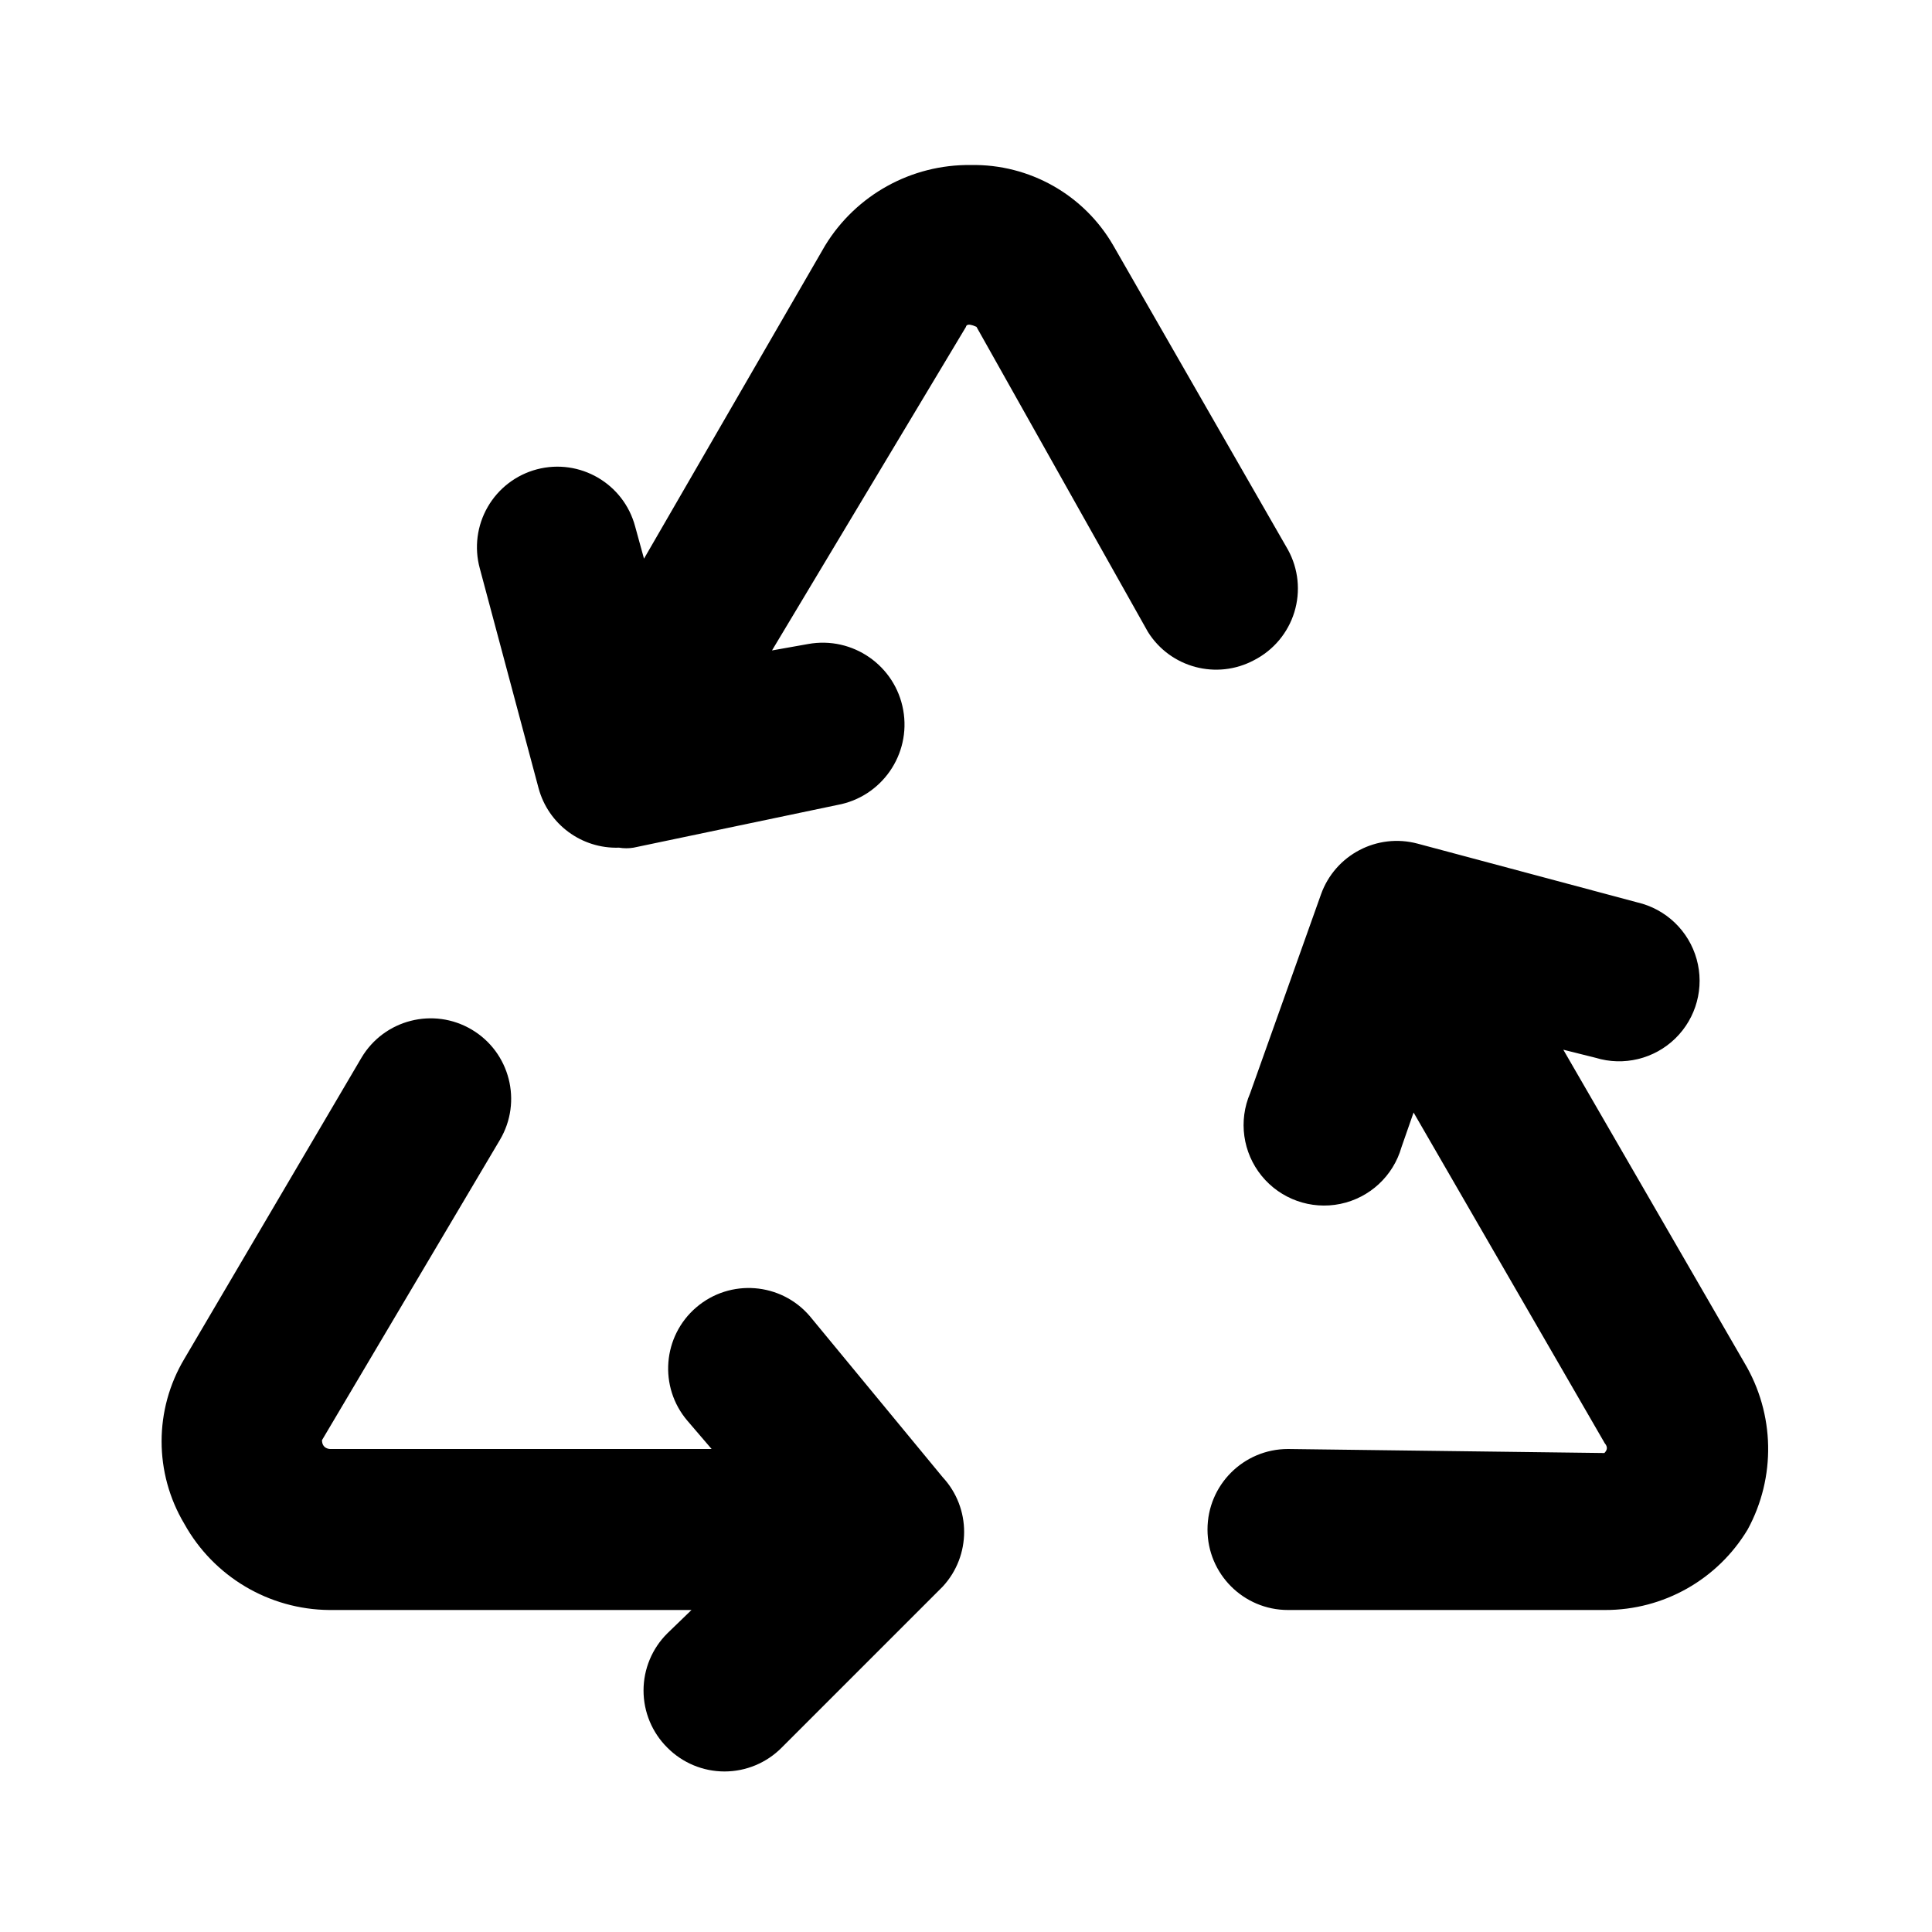
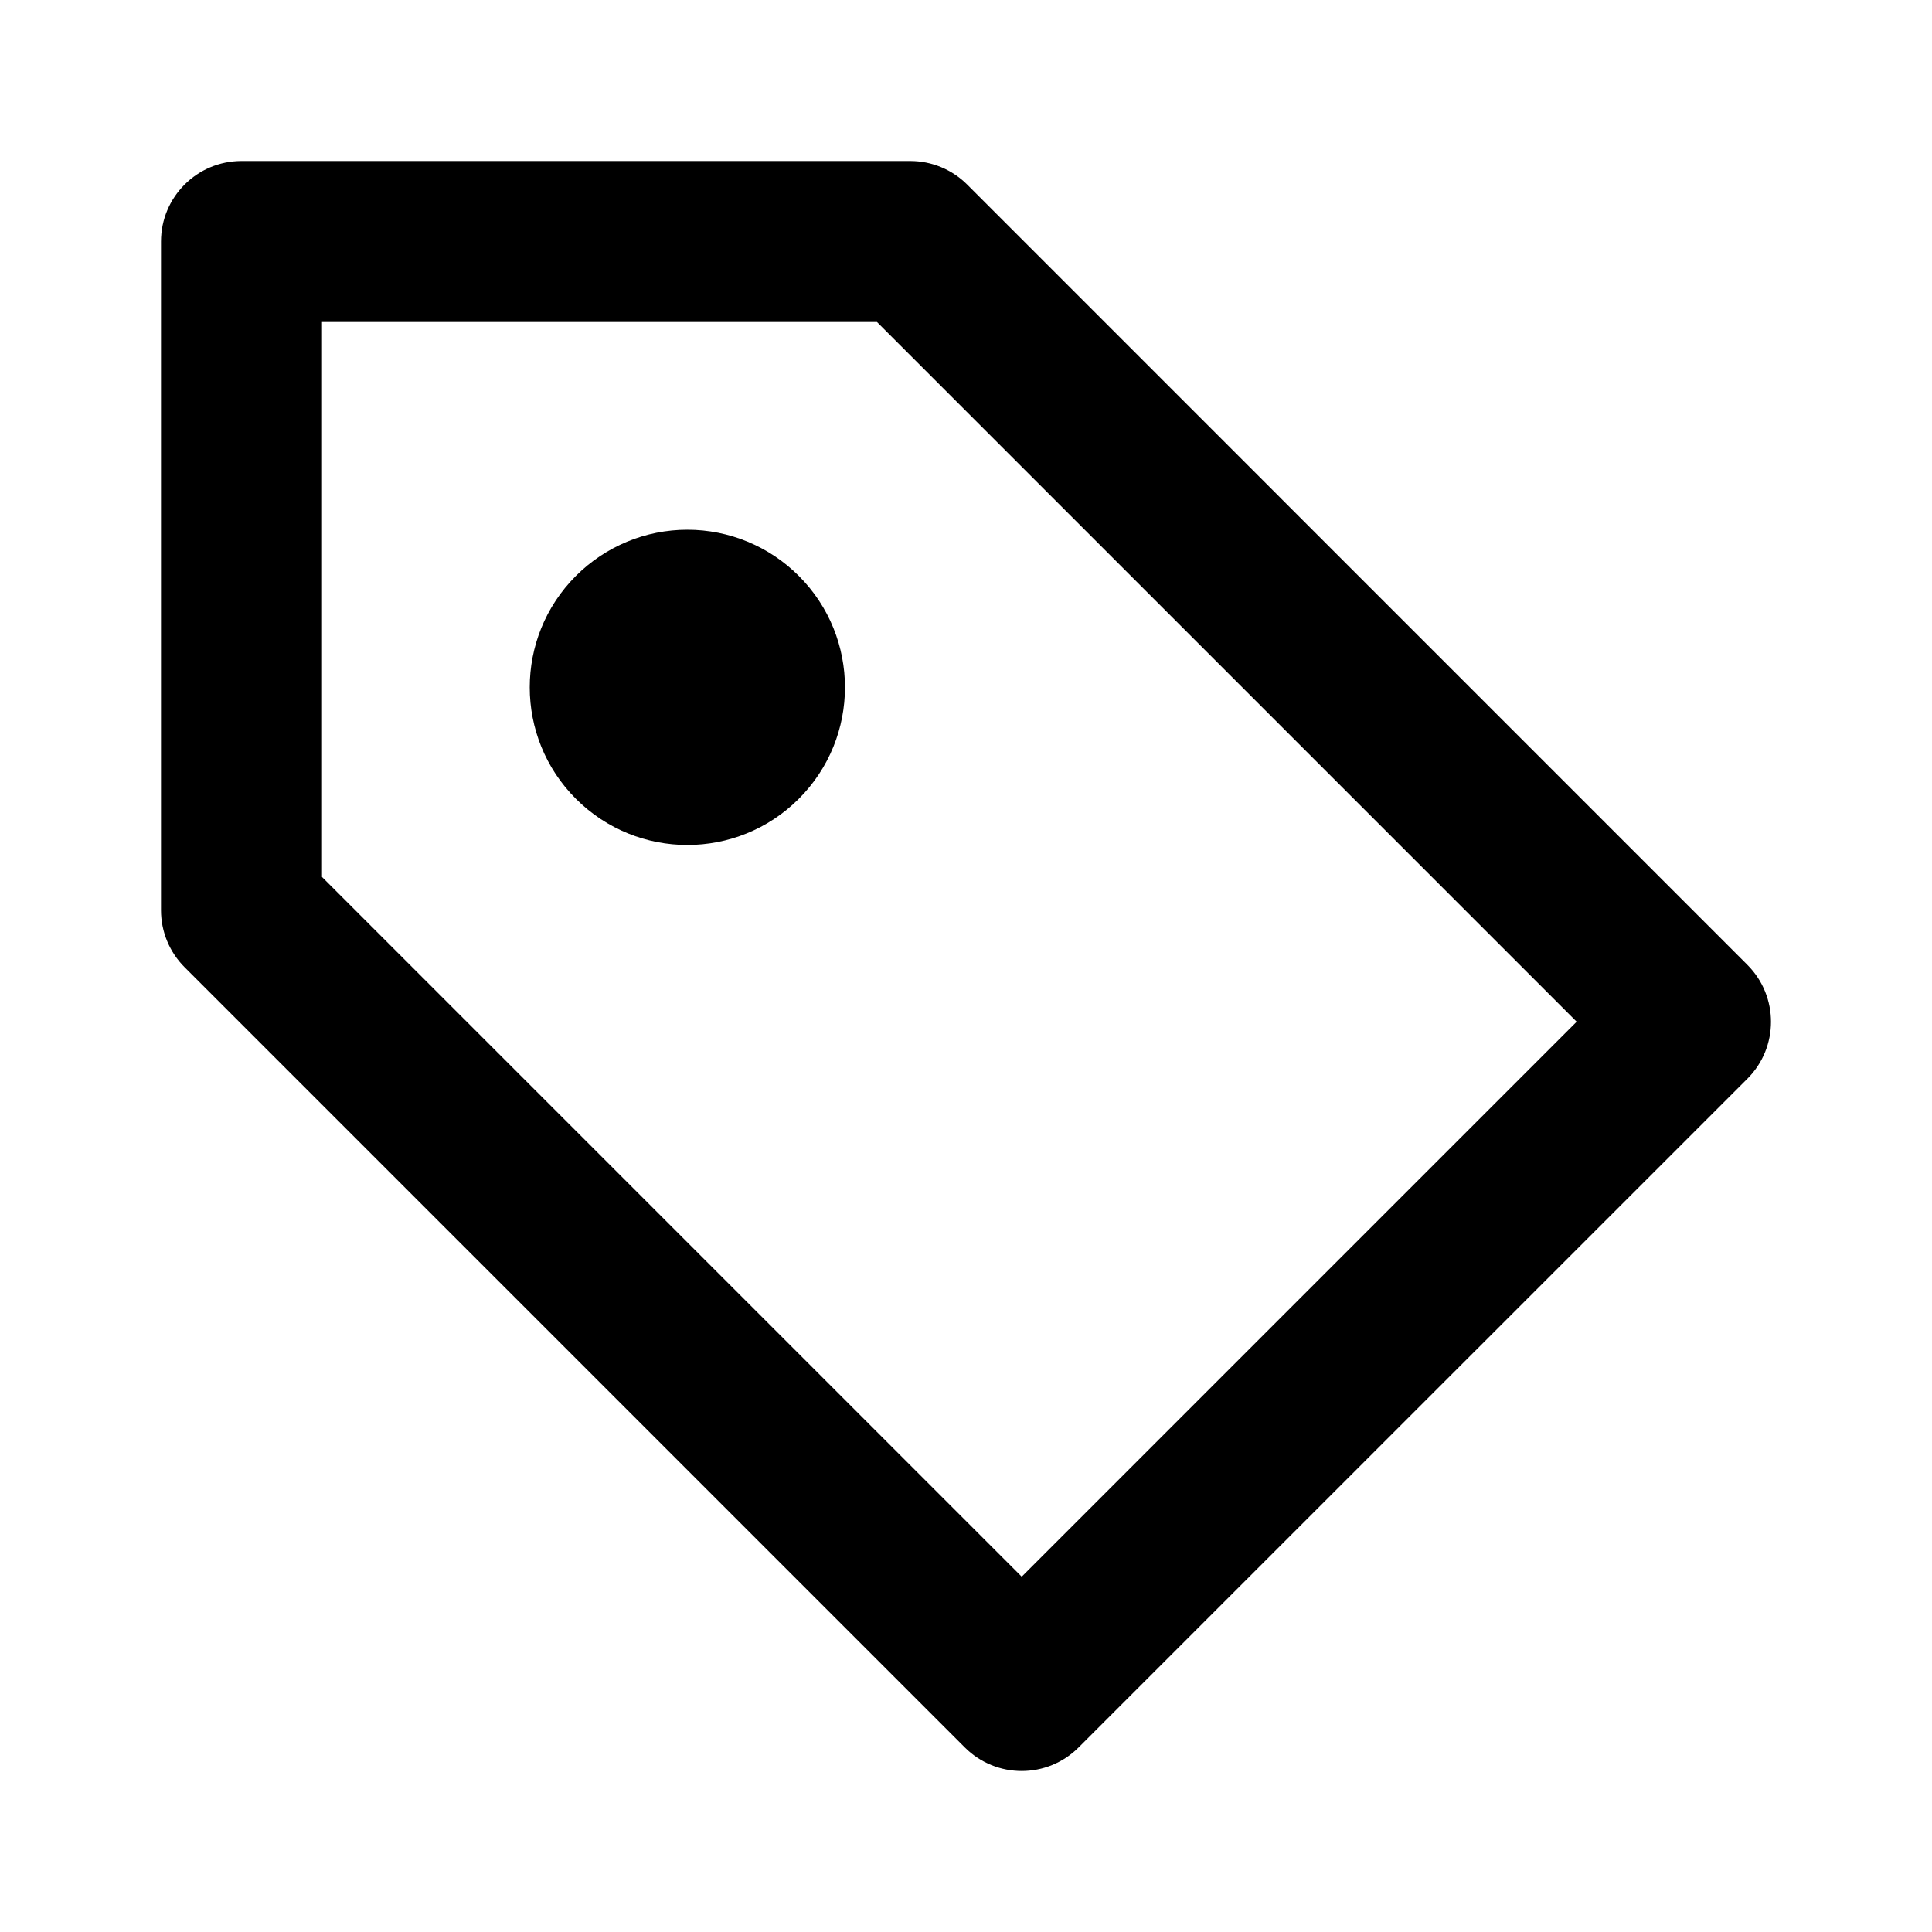
- <svg xmlns="http://www.w3.org/2000/svg" fill="#000000" width="800px" height="800px" viewBox="0 0 24 24" id="recycle" data-name="Flat Color" class="icon flat-color">
-   <path id="primary" d="M21.71,19a2.06,2.06,0,0,1-1.77,1h0L16,20a1,1,0,0,1,0-2h0l3.93.05c.07-.07,0-.12,0-.13l-2.37-4.1-.15.43a1,1,0,1,1-1.88-.67l.88-2.47a1,1,0,0,1,1.2-.63l2.73.73a1,1,0,1,1-.52,1.93l-.4-.1,2.25,3.89A2.09,2.09,0,0,1,21.71,19ZM15.58,8.2A1,1,0,0,0,16,6.83L13.83,3.05a2,2,0,0,0-1.77-1h0a2.09,2.09,0,0,0-1.81,1L8,6.94l-.11-.4a1,1,0,0,0-1.22-.71,1,1,0,0,0-.71,1.23l.73,2.73a1,1,0,0,0,1,.74.55.55,0,0,0,.18,0L10.4,10a1,1,0,1,0-.36-2l-.45.08L12,4.06s0-.06.13,0l2.13,3.79A1,1,0,0,0,15.58,8.2Zm-5.52,8.15a1,1,0,0,0-1.52,1.3l.3.35H4.1S4,18,4,17.89l2.21-3.73a1,1,0,0,0-.35-1.37,1,1,0,0,0-1.37.35L2.29,16.88a2,2,0,0,0,0,2.05A2.08,2.08,0,0,0,4.09,20h4.5l-.3.29a1,1,0,0,0,0,1.42,1,1,0,0,0,1.42,0l2-2a1,1,0,0,0,0-1.36Z" style="fill: rgb(0, 0, 0);" />
+ <svg xmlns="http://www.w3.org/2000/svg" fill="#000000" width="800px" height="800px" viewBox="0 0 24 24">
+   <path d="M2,11.308a1,1,0,0,0,.293.707l9.692,9.692a1,1,0,0,0,1.414,0L21.707,13.4a1,1,0,0,0,0-1.414L12.015,2.293A1,1,0,0,0,11.308,2H3A1,1,0,0,0,2,3ZM4,4h6.894l8.692,8.692-6.894,6.894L4,10.894ZM9.923,7.154a1.958,1.958,0,1,1-2.769,0A1.957,1.957,0,0,1,9.923,7.154Z" />
</svg>
